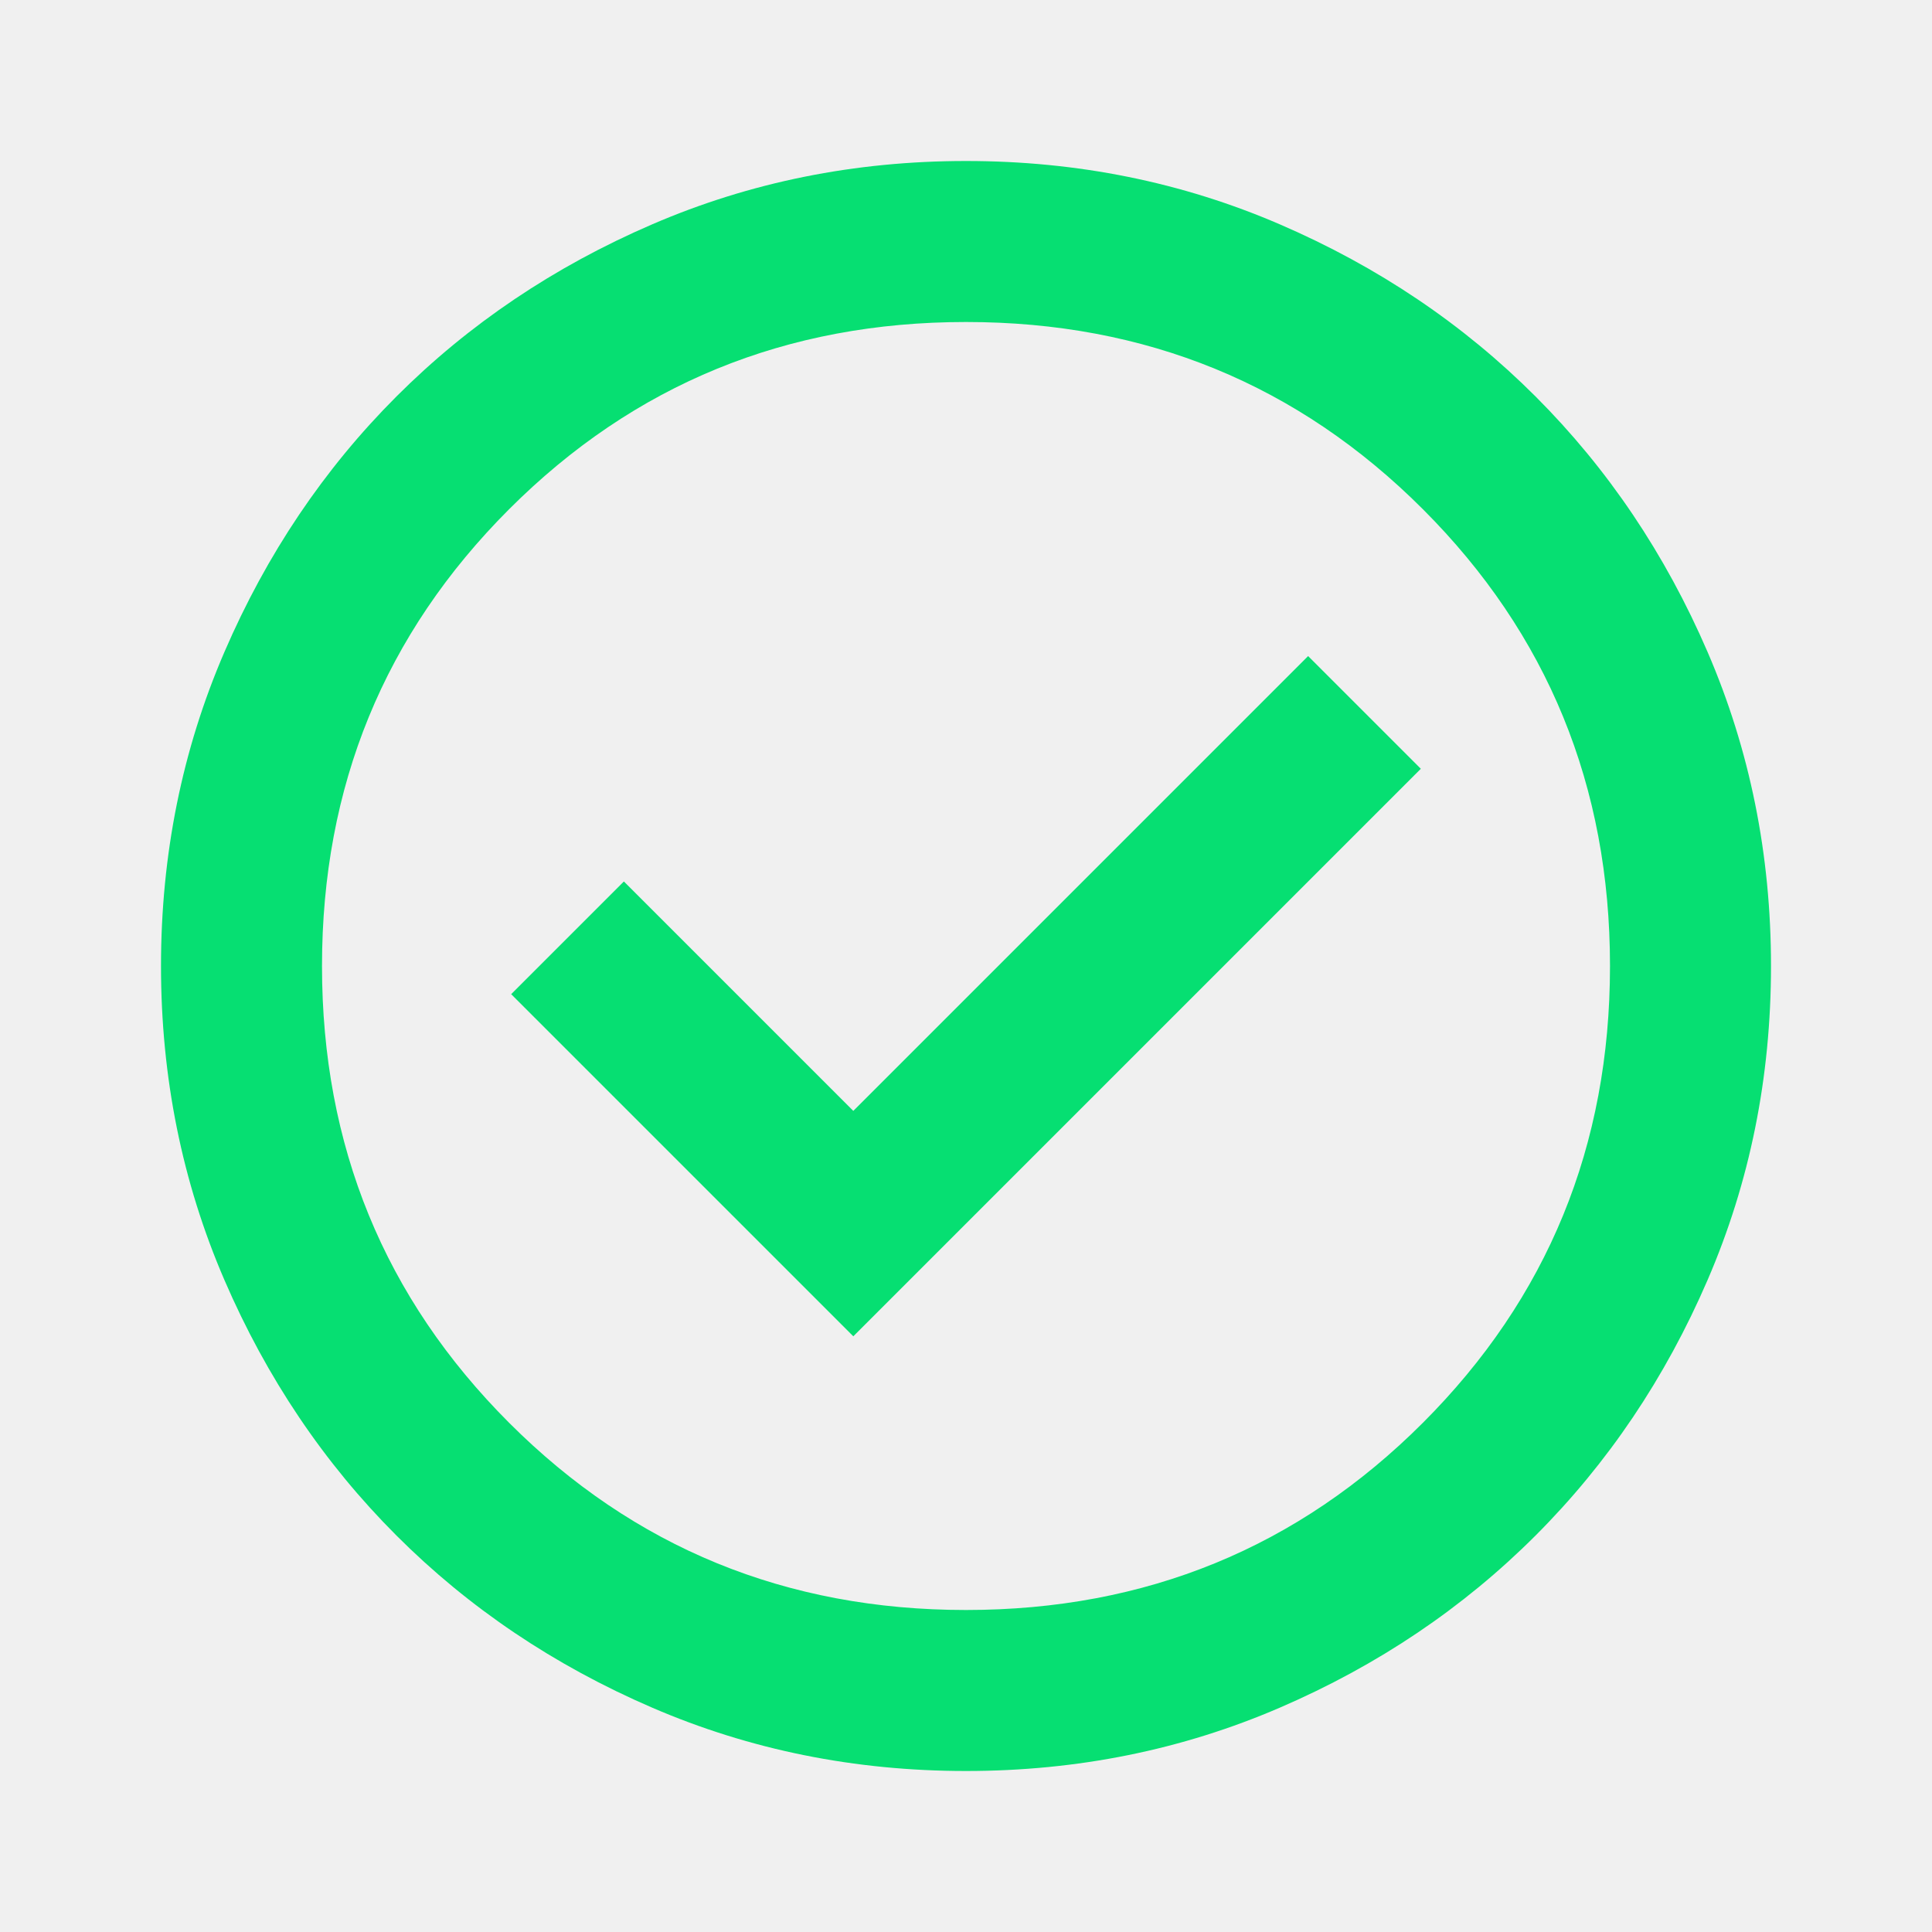
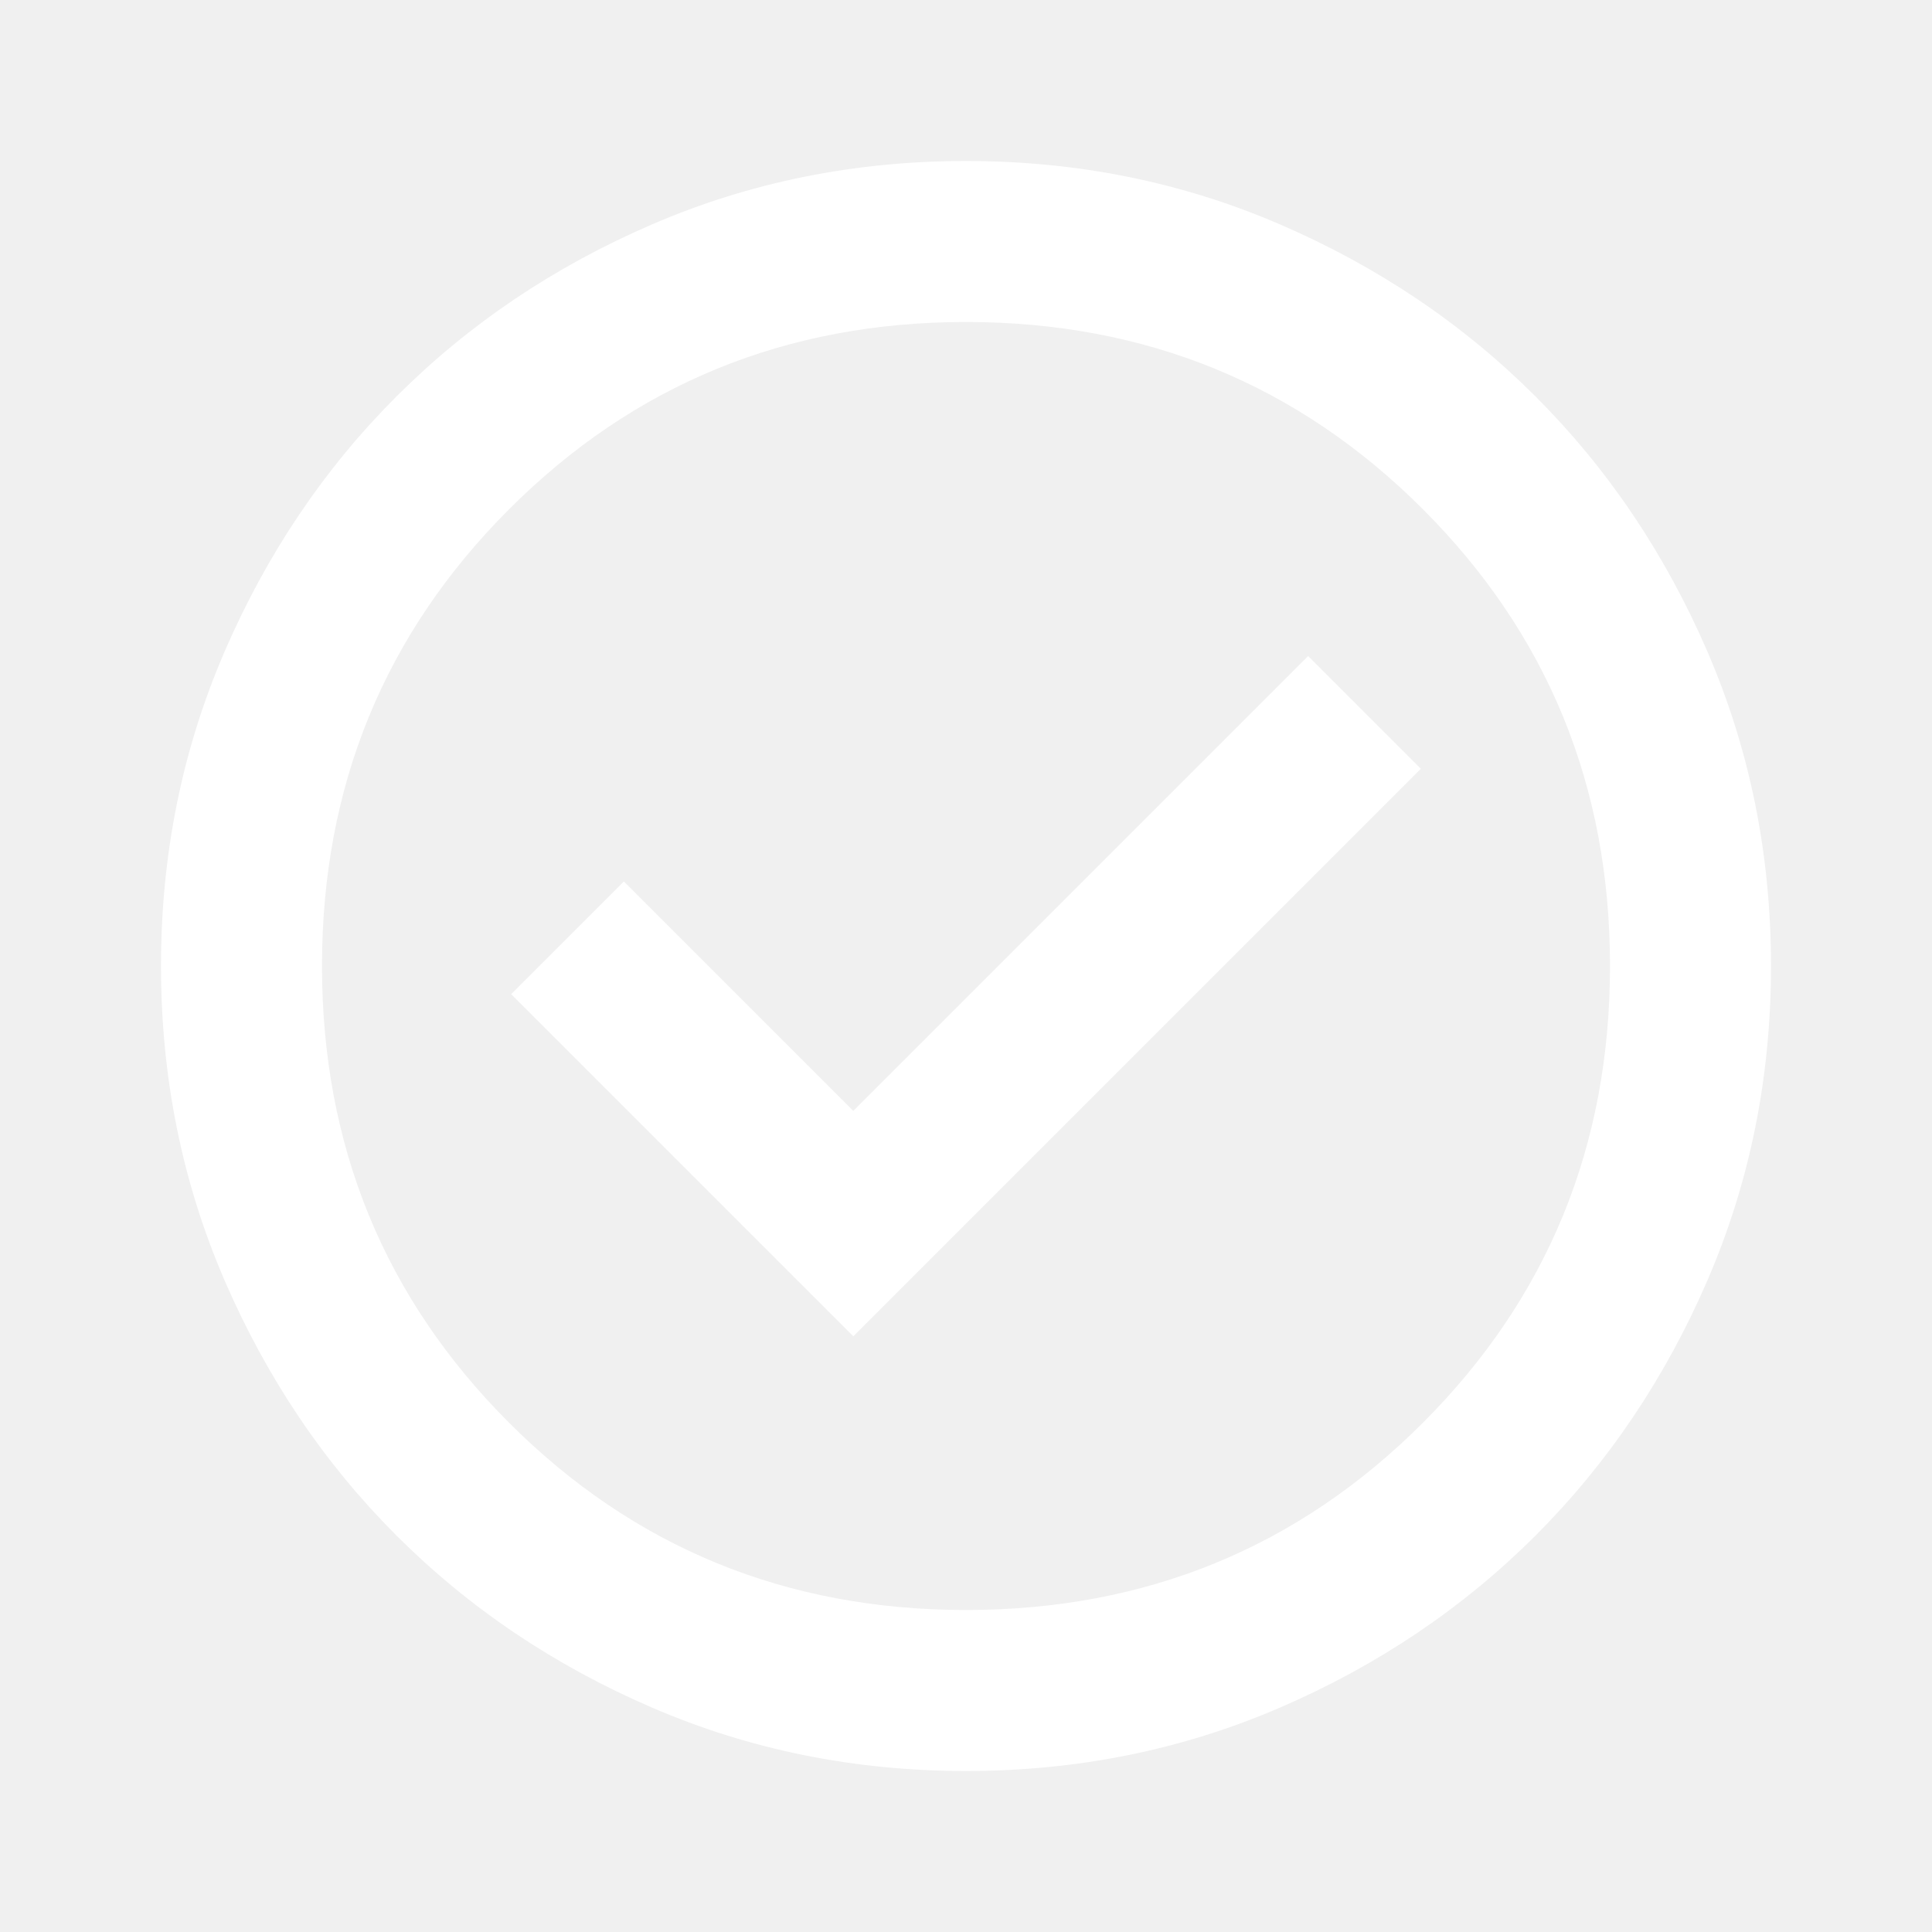
- <svg xmlns="http://www.w3.org/2000/svg" height="24" width="24" viewBox="0 -960 960 960" fill="#06DF72">
+ <svg xmlns="http://www.w3.org/2000/svg" width="24" height="24" viewBox="0 -960 960 960" fill="#FFFFFF">
  <path d="m424-296 282-282-56-56-226 226-114-114-56 56 170 170Zm56 216q-83 0-156-31.5T197-197q-54-54-85.5-127T80-480q0-83 31.5-156T197-763q54-54 127-85.5T480-880q83 0 156 31.5T763-763q54 54 85.5 127T880-480q0 83-31.5 156T763-197q-54 54-127 85.5T480-80Zm0-80q134 0 227-93t93-227q0-134-93-227t-227-93q-134 0-227 93t-93 227q0 134 93 227t227 93Zm0-320Z" />
</svg>
